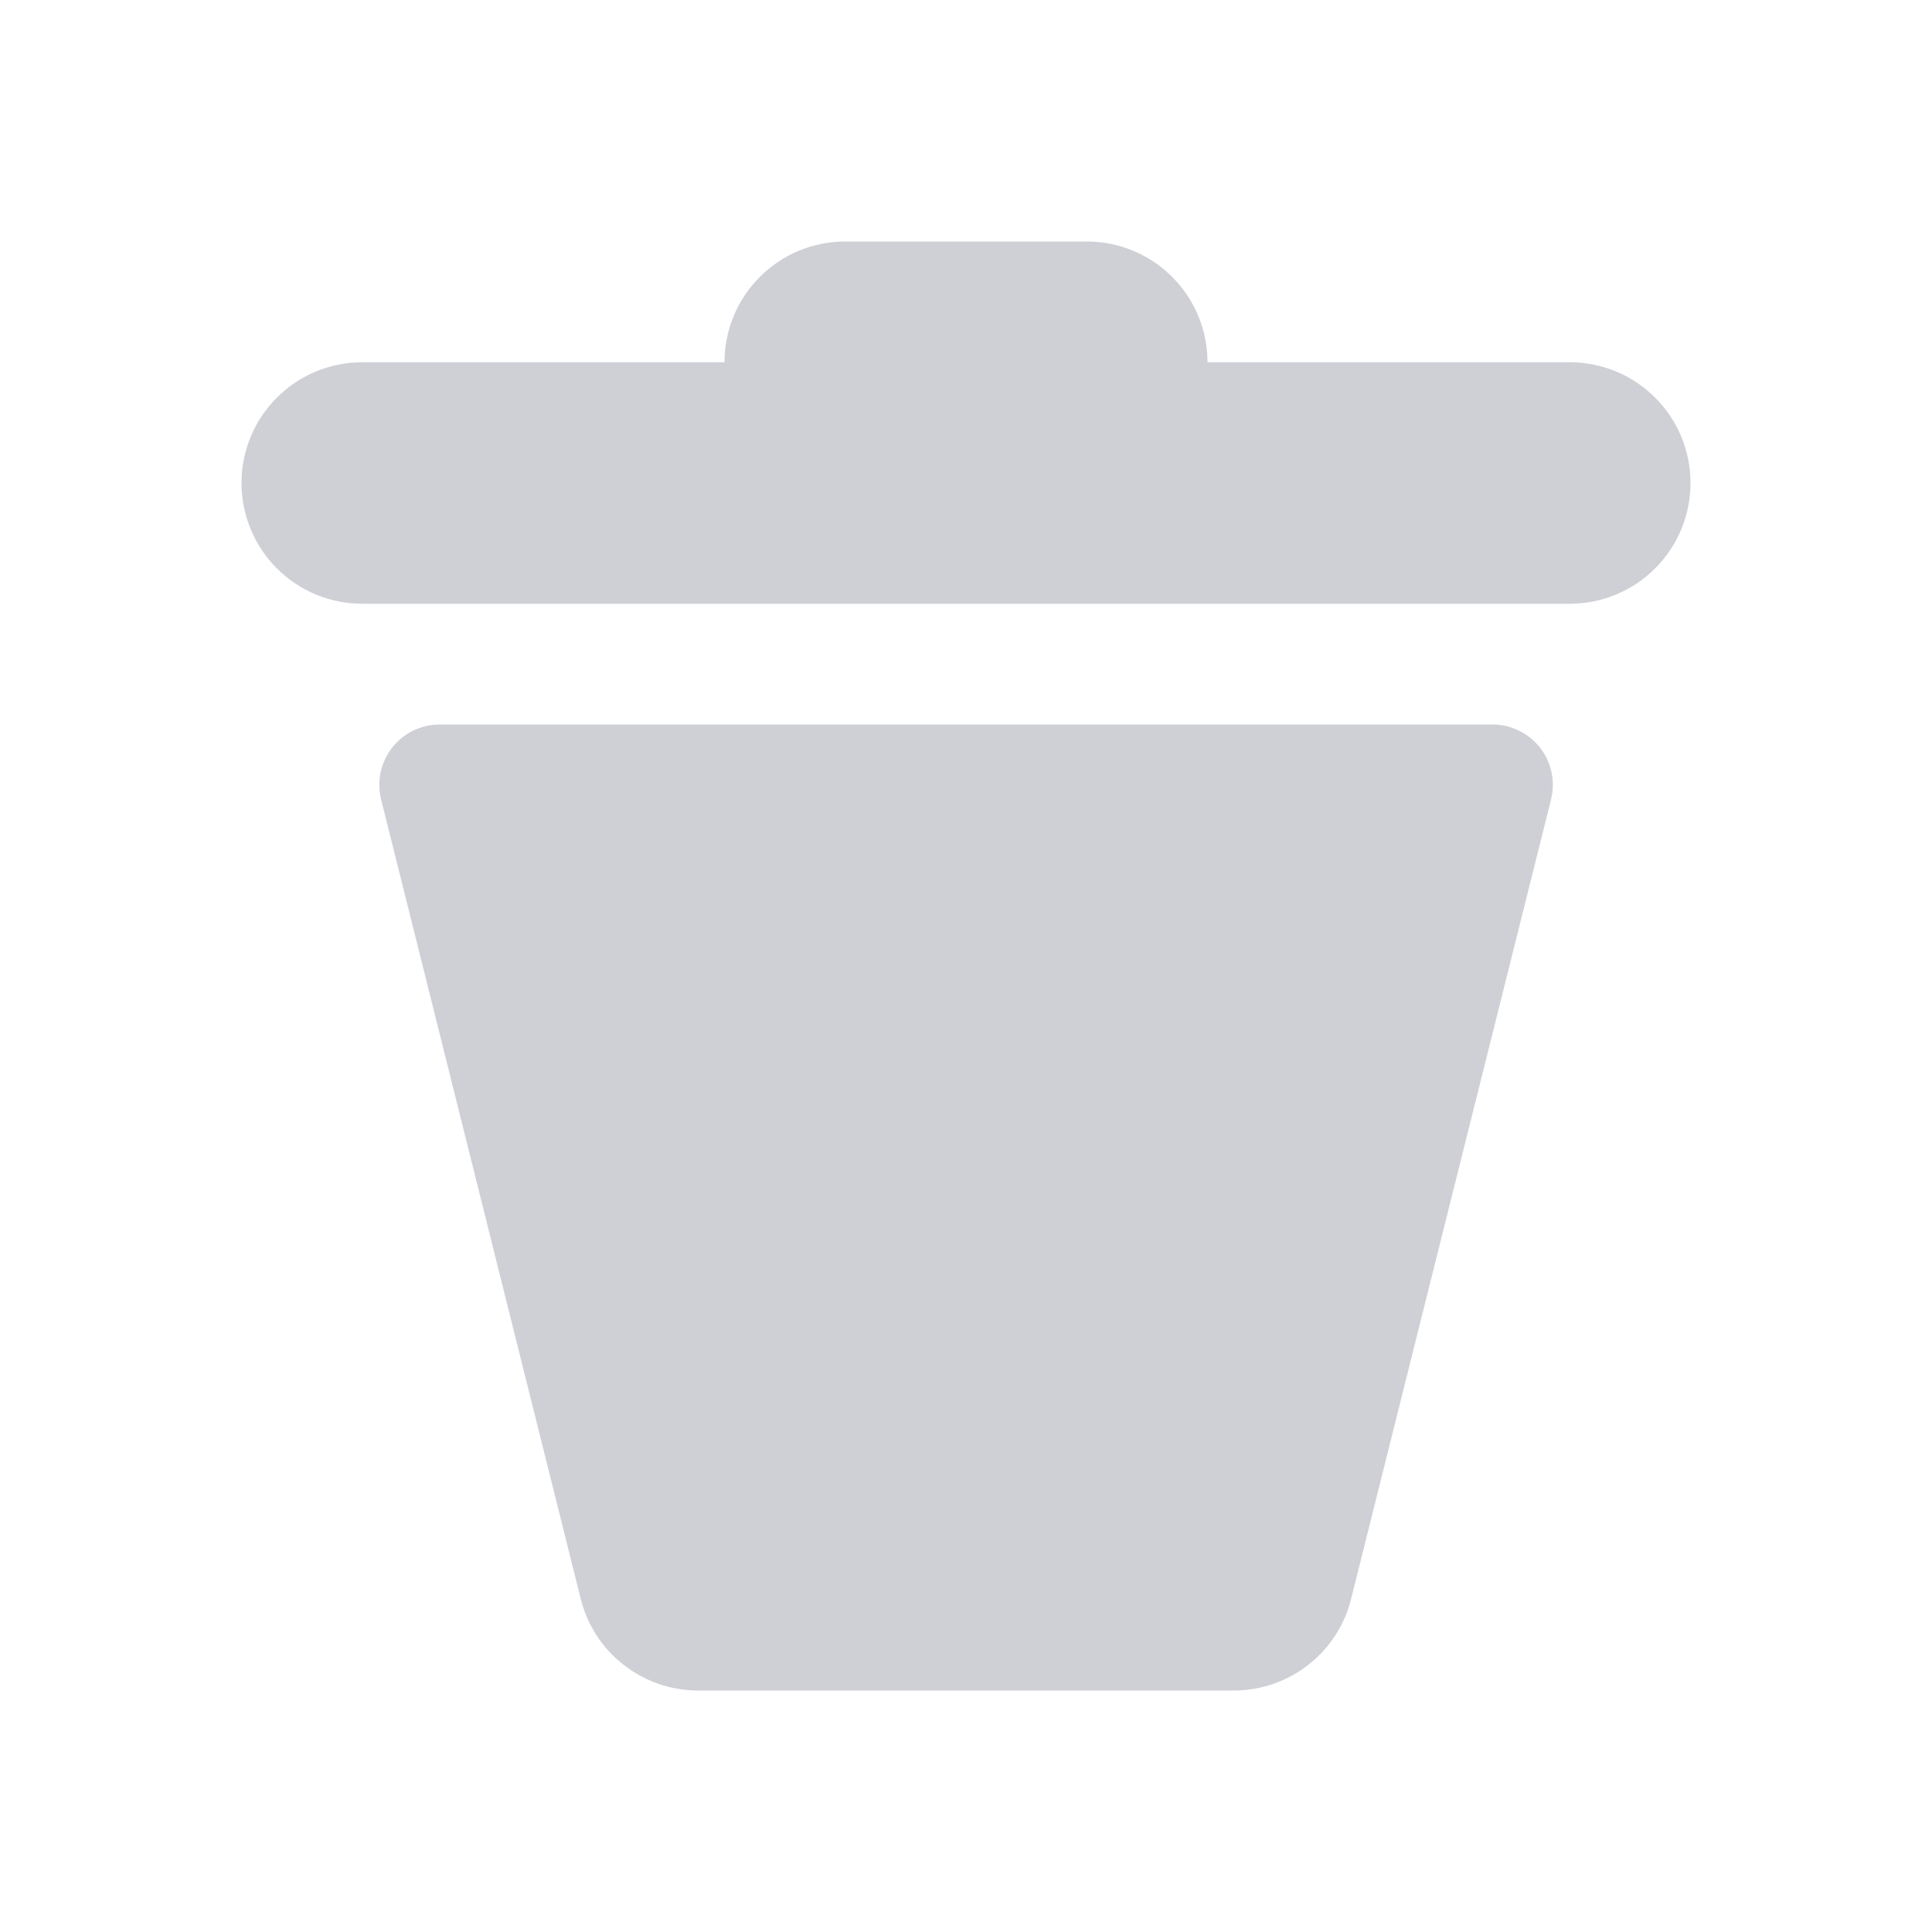
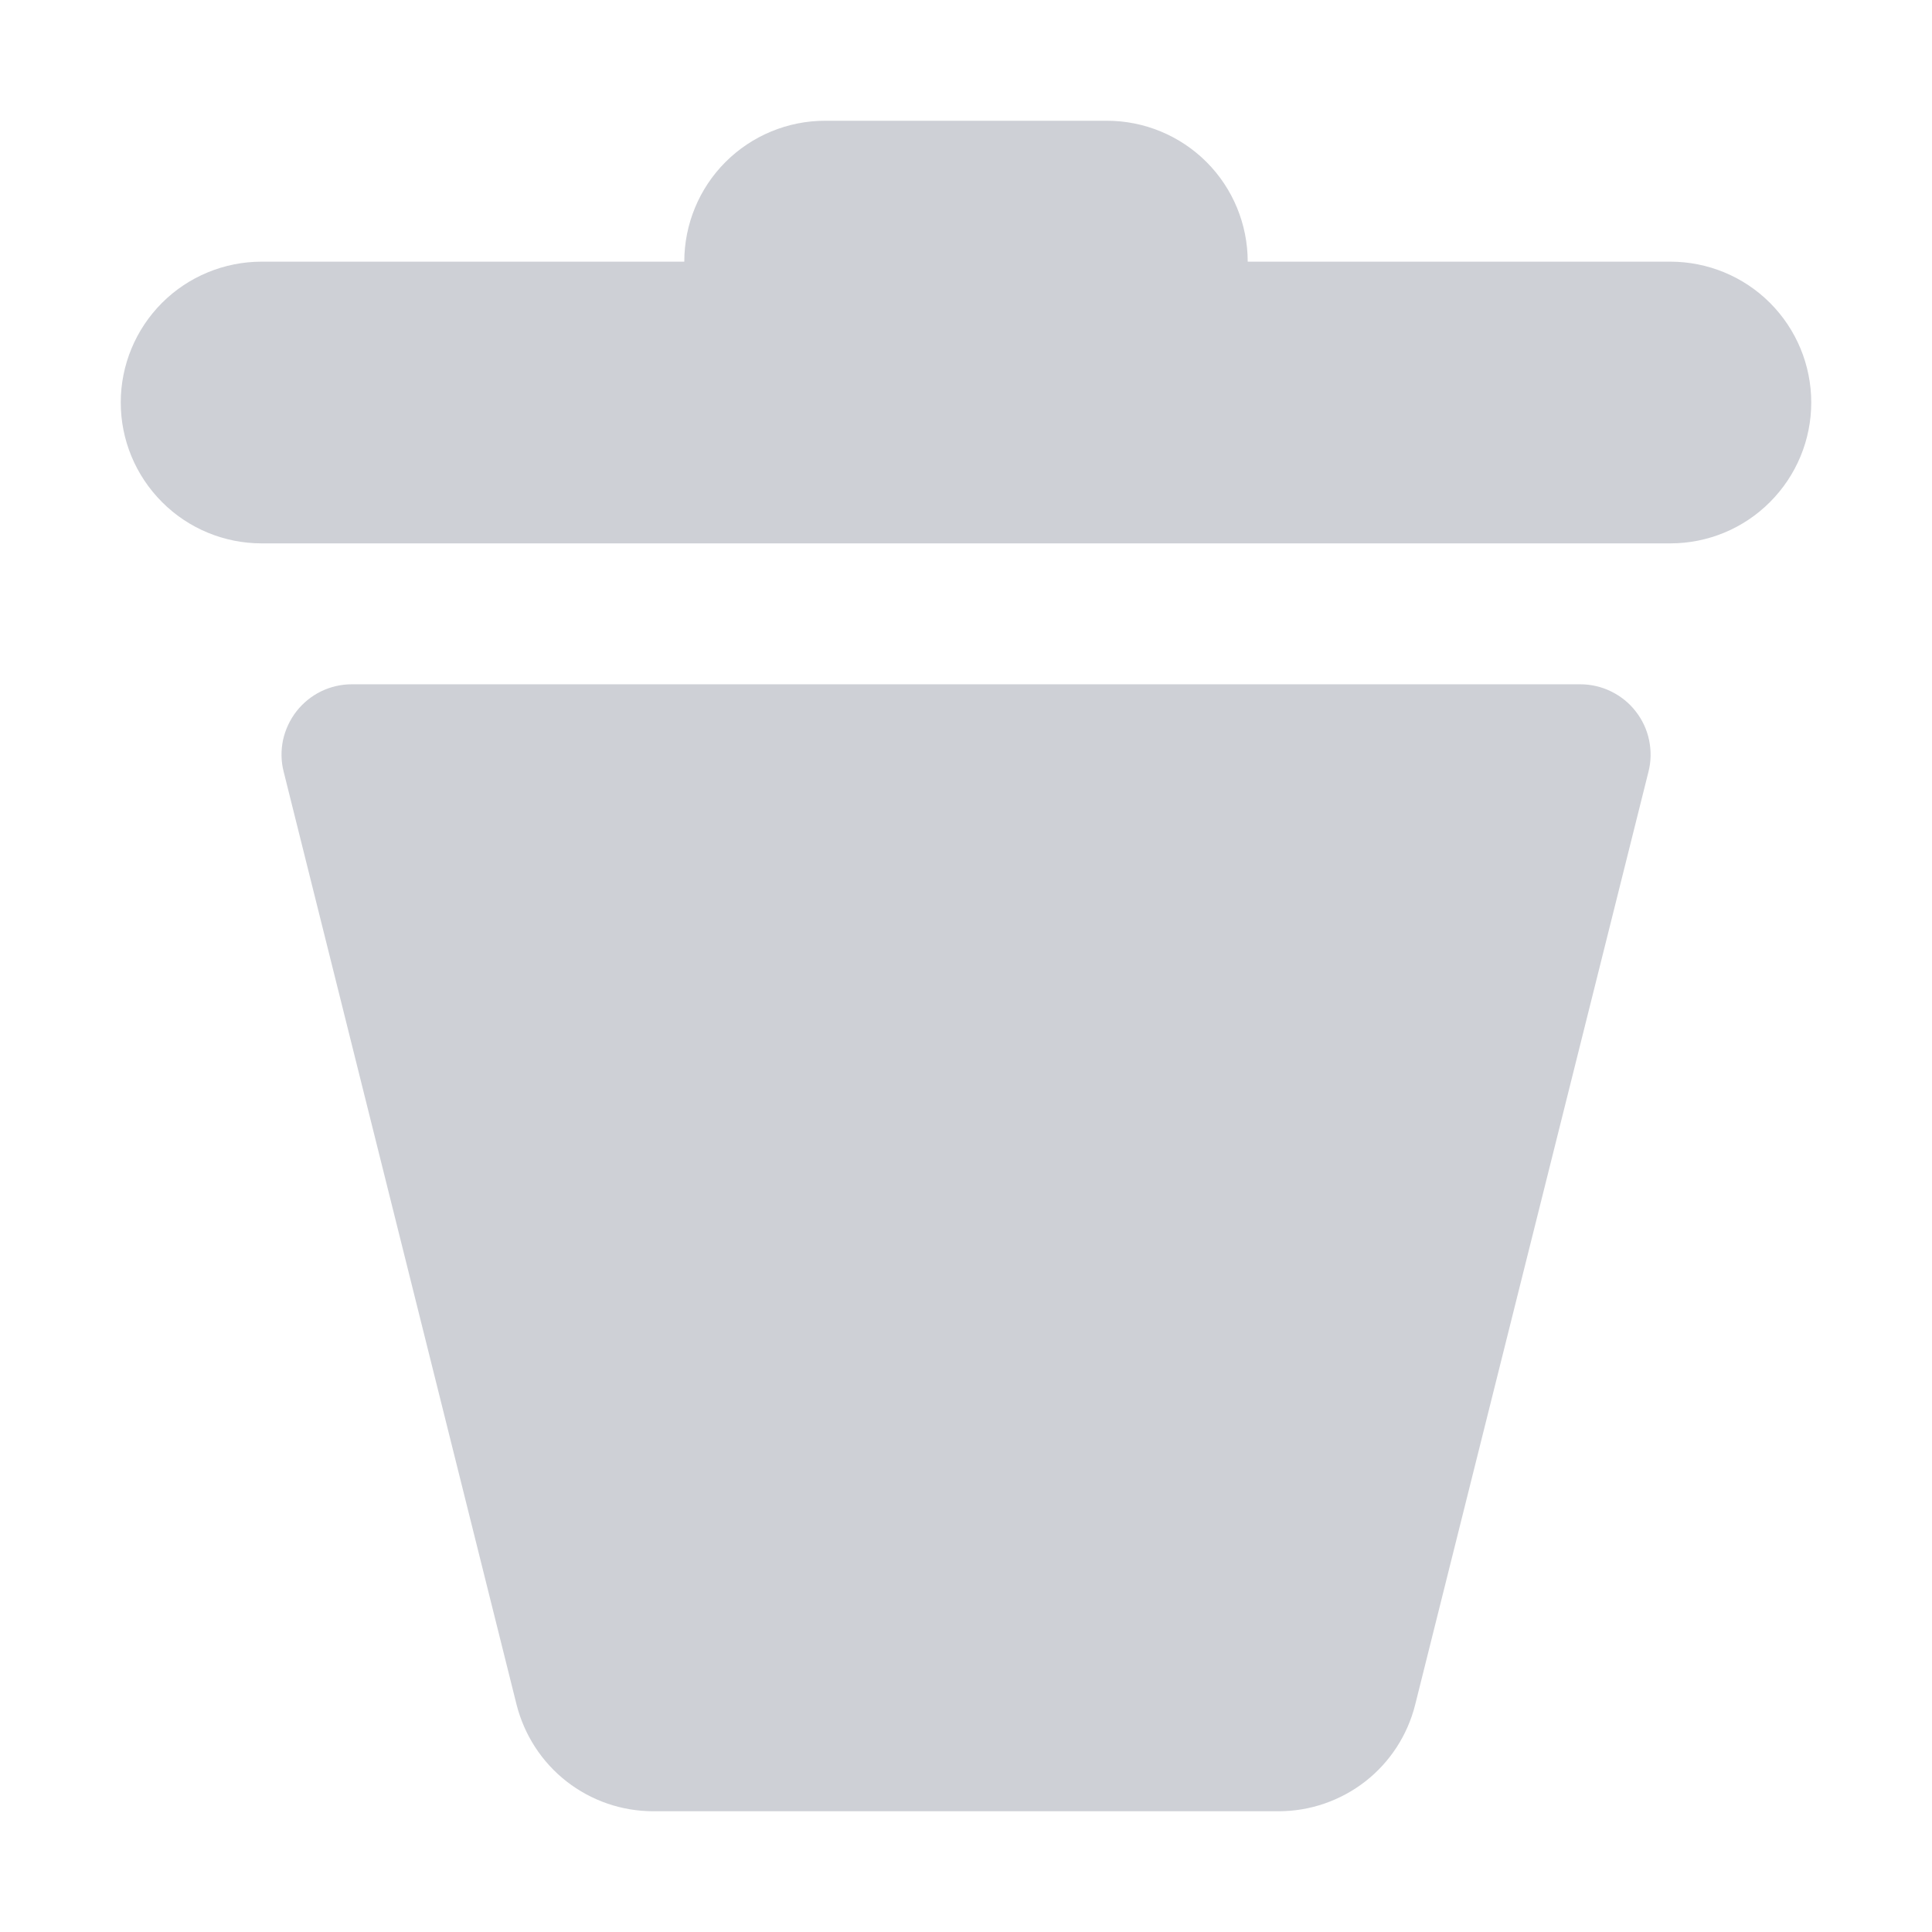
<svg xmlns="http://www.w3.org/2000/svg" width="16" height="16" viewBox="0 0 16 16" fill="none">
-   <path fill-rule="evenodd" clip-rule="evenodd" d="M3 3H13C13.265 3 13.52 3.105 13.707 3.293C13.895 3.48 14 3.735 14 4C14 4.265 13.895 4.52 13.707 4.707C13.52 4.895 13.265 5 13 5H3C2.735 5 2.48 4.895 2.293 4.707C2.105 4.52 2 4.265 2 4C2 3.735 2.105 3.48 2.293 3.293C2.48 3.105 2.735 3 3 3ZM5.78 14C5.557 14 5.341 13.925 5.165 13.788C4.989 13.651 4.864 13.459 4.81 13.243L3.156 6.62C3.138 6.546 3.137 6.47 3.152 6.396C3.168 6.322 3.201 6.252 3.247 6.192C3.294 6.133 3.353 6.084 3.421 6.051C3.49 6.018 3.564 6 3.64 6H12.36C12.436 6 12.511 6.017 12.579 6.051C12.647 6.084 12.707 6.132 12.754 6.192C12.801 6.252 12.833 6.322 12.849 6.396C12.865 6.47 12.863 6.547 12.845 6.621L11.189 13.243C11.135 13.459 11.01 13.651 10.834 13.788C10.659 13.925 10.442 14 10.219 14H5.781H5.78ZM7 2H9C9.265 2 9.52 2.105 9.707 2.293C9.895 2.48 10 2.735 10 3H6C6 2.735 6.105 2.48 6.293 2.293C6.48 2.105 6.735 2 7 2Z" fill="#CED0D6" />
+   <path fill-rule="evenodd" clip-rule="evenodd" d="M2.167 2.167H13.833C14.143 2.167 14.44 2.29 14.658 2.508C14.877 2.727 15 3.024 15 3.333C15 3.643 14.877 3.939 14.658 4.158C14.44 4.377 14.143 4.5 13.833 4.5H2.167C1.857 4.5 1.56 4.377 1.342 4.158C1.123 3.939 1 3.643 1 3.333C1 3.024 1.123 2.727 1.342 2.508C1.56 2.29 1.857 2.167 2.167 2.167ZM5.41 15C5.15 15 4.897 14.913 4.692 14.753C4.487 14.593 4.342 14.369 4.278 14.117L2.349 6.39C2.327 6.304 2.326 6.215 2.344 6.128C2.363 6.042 2.401 5.961 2.455 5.891C2.51 5.821 2.579 5.765 2.658 5.726C2.738 5.687 2.825 5.667 2.913 5.667H13.087C13.175 5.667 13.263 5.687 13.342 5.726C13.422 5.765 13.492 5.821 13.546 5.891C13.601 5.961 13.639 6.042 13.657 6.129C13.675 6.215 13.674 6.305 13.652 6.391L11.72 14.117C11.657 14.369 11.512 14.593 11.307 14.753C11.101 14.913 10.849 15 10.589 15H5.411H5.41ZM6.833 1H9.167C9.476 1 9.773 1.123 9.992 1.342C10.21 1.56 10.333 1.857 10.333 2.167H5.667C5.667 1.857 5.79 1.56 6.008 1.342C6.227 1.123 6.524 1 6.833 1Z" fill="#CED0D6" />
</svg>
